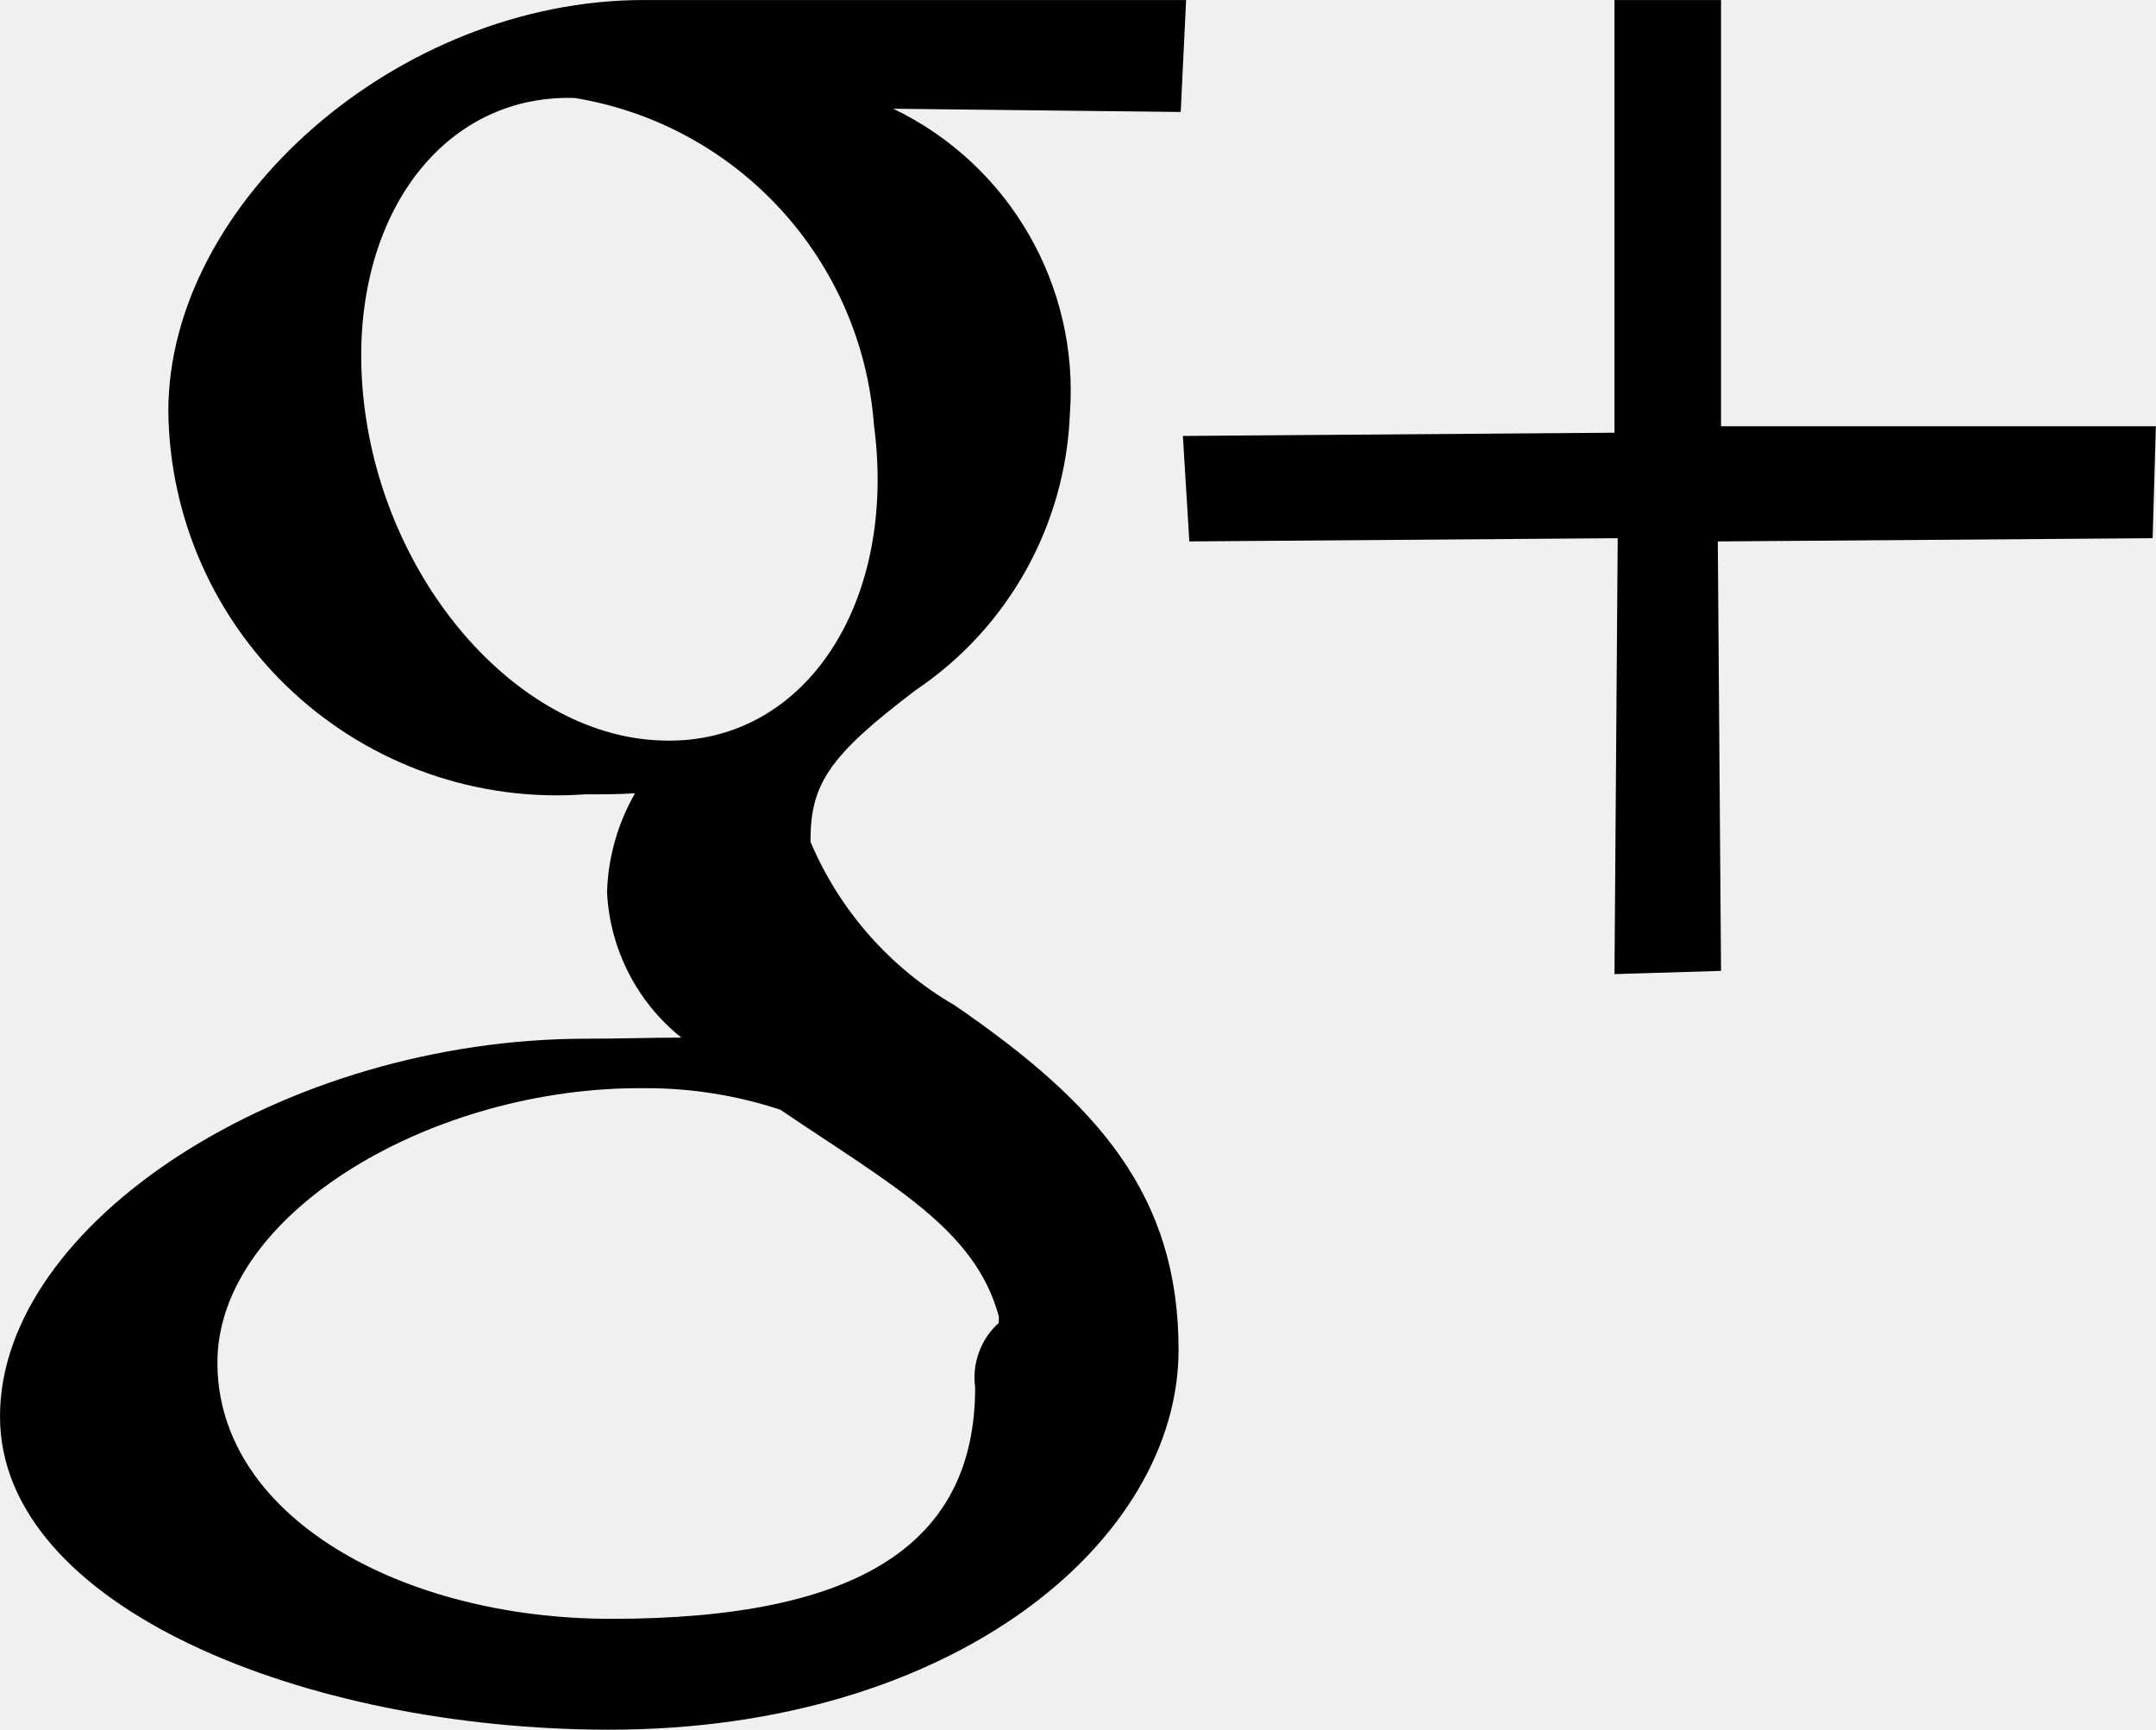
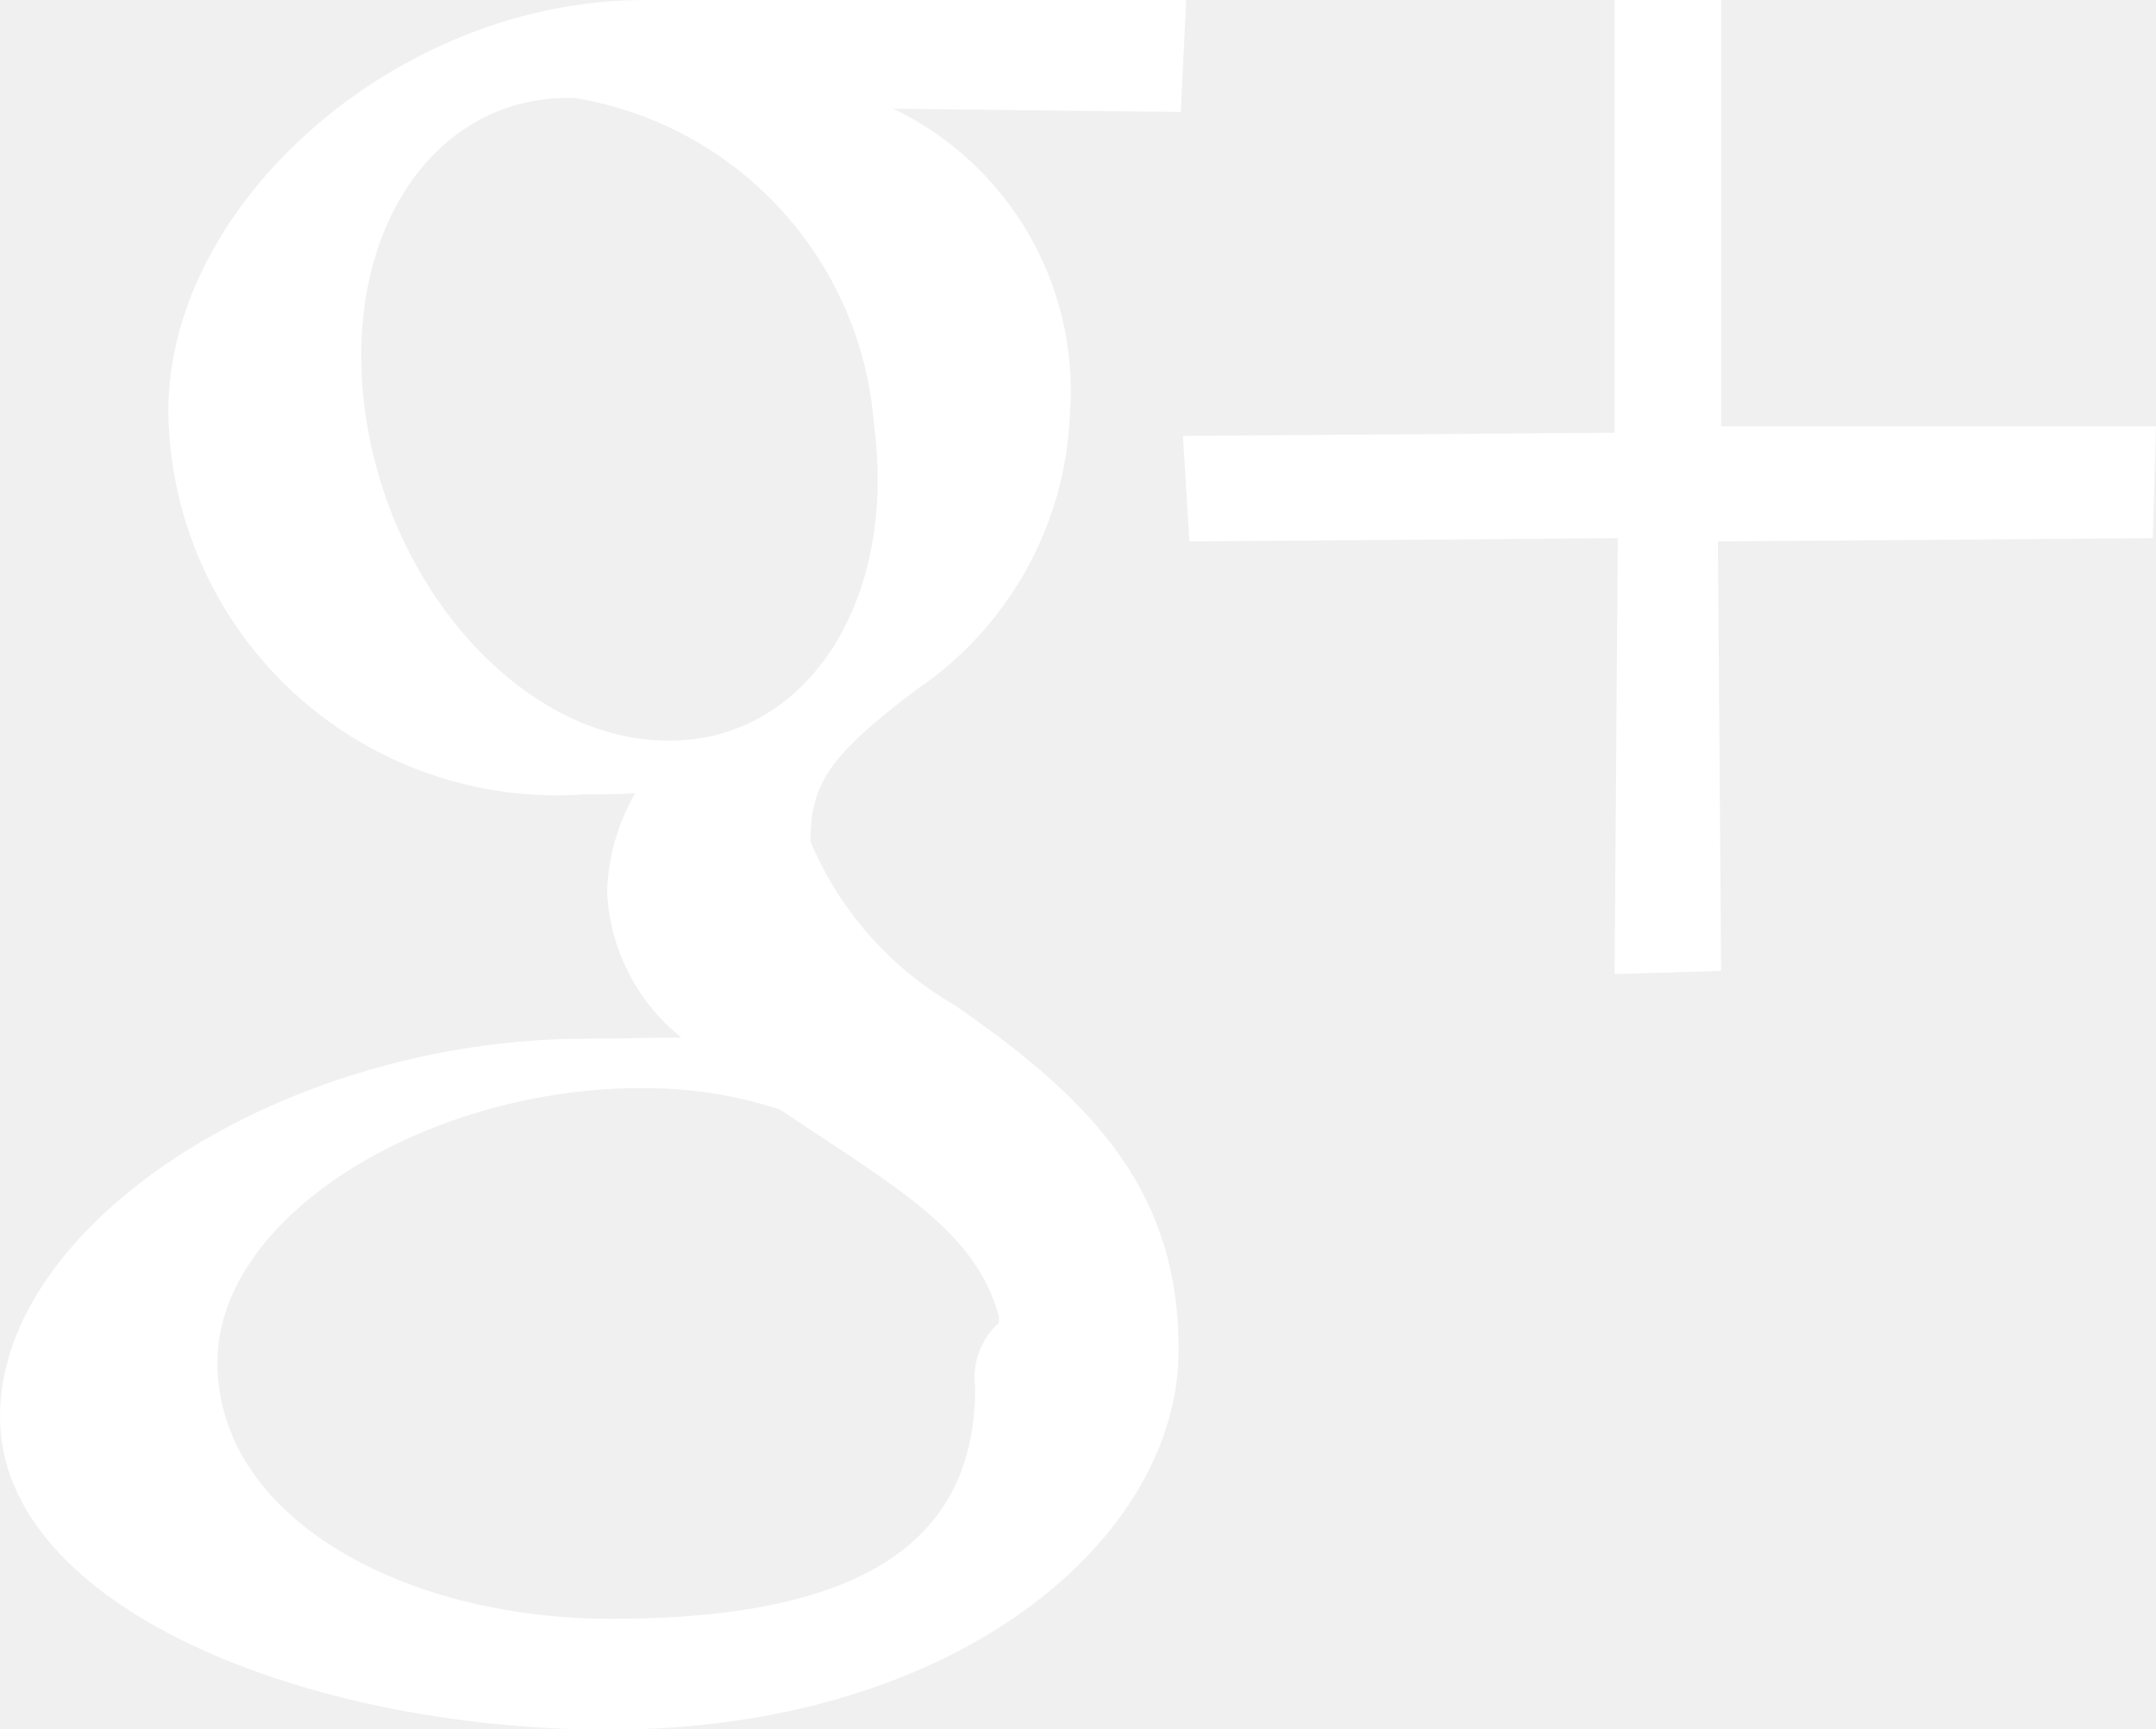
- <svg>
-   <path id="Google" class="" d="M1009.02,8390.97h-5.04c-2.28,0-4.416,1.88-4.416,3.82a3.608,3.608,0,0,0,3.866,3.56c0.16,0,.31,0,0.47-0.01a1.959,1.959,0,0,0-.26.92,1.848,1.848,0,0,0,.69,1.35c-0.29,0-.57.01-0.88,0.01-2.81,0-5.45,1.71-5.45,3.51,0,1.77,2.84,2.91,5.66,2.91,3.21,0,5.29-1.76,5.29-3.53,0-1.43-.74-2.28-2.08-3.2a3.193,3.193,0,0,1-1.34-1.52c0-.53.16-0.79,0.98-1.41a3.246,3.246,0,0,0,1.43-2.56,2.91,2.91,0,0,0-1.64-2.84l2.67,0.03Zm-1.74,12.29a0.684,0.684,0,0,0-.22.6c0,1.44-1.06,2.15-3.38,2.15-1.95,0-3.66-.95-3.66-2.38,0-1.4,2.02-2.57,3.97-2.55a3.961,3.961,0,0,1,1.26.2c1.05,0.71,1.81,1.11,2.03,1.92m-3.12-5.35c-1.31-.03-2.55-1.41-2.77-3.07s0.65-2.94,1.95-2.9a3.33,3.33,0,0,1,2.78,3.04c0.22,1.66-.65,2.97-1.96,2.93m9.83-2.92v-3.96H1013v4.02l-4.01.03,0.06,0.98,3.98-.03-0.03,4.05,0.99-.03-0.03-3.99,4.04-.03,0.03-1.04h-4.04Z" transform="translate(-998 -8390.97)" />
+ <svg xmlns="http://www.w3.org/2000/svg" width="20.03" height="16.06" viewBox="0 0 20.03 16.06">
+   <defs>
+     <style>
+       .social {
+         fill: #fff;
+         fill-rule: evenodd;
+       }
+     </style>
+   </defs>
+   <path id="Google" class="social" d="M1009.02,8390.97h-5.04c-2.28,0-4.416,1.88-4.416,3.82a3.608,3.608,0,0,0,3.866,3.56c0.16,0,.31,0,0.47-0.01a1.959,1.959,0,0,0-.26.92,1.848,1.848,0,0,0,.69,1.35c-0.29,0-.57.01-0.88,0.01-2.81,0-5.45,1.71-5.45,3.51,0,1.77,2.84,2.91,5.66,2.91,3.21,0,5.29-1.76,5.29-3.53,0-1.43-.74-2.28-2.08-3.2a3.193,3.193,0,0,1-1.34-1.52c0-.53.16-0.79,0.98-1.41a3.246,3.246,0,0,0,1.43-2.56,2.91,2.91,0,0,0-1.64-2.84l2.67,0.03Zm-1.74,12.29a0.684,0.684,0,0,0-.22.6c0,1.44-1.06,2.15-3.38,2.15-1.95,0-3.66-.95-3.66-2.38,0-1.4,2.02-2.57,3.97-2.55a3.961,3.961,0,0,1,1.26.2c1.05,0.71,1.81,1.11,2.03,1.92m-3.12-5.35c-1.31-.03-2.55-1.41-2.77-3.07s0.65-2.94,1.95-2.9a3.33,3.33,0,0,1,2.78,3.04c0.22,1.66-.65,2.97-1.96,2.93m9.83-2.92v-3.96H1013v4.02l-4.01.03,0.06,0.98,3.98-.03-0.03,4.05,0.99-.03-0.03-3.99,4.04-.03,0.03-1.04h-4.04Z" transform="translate(-998 -8390.97)" />
</svg>
